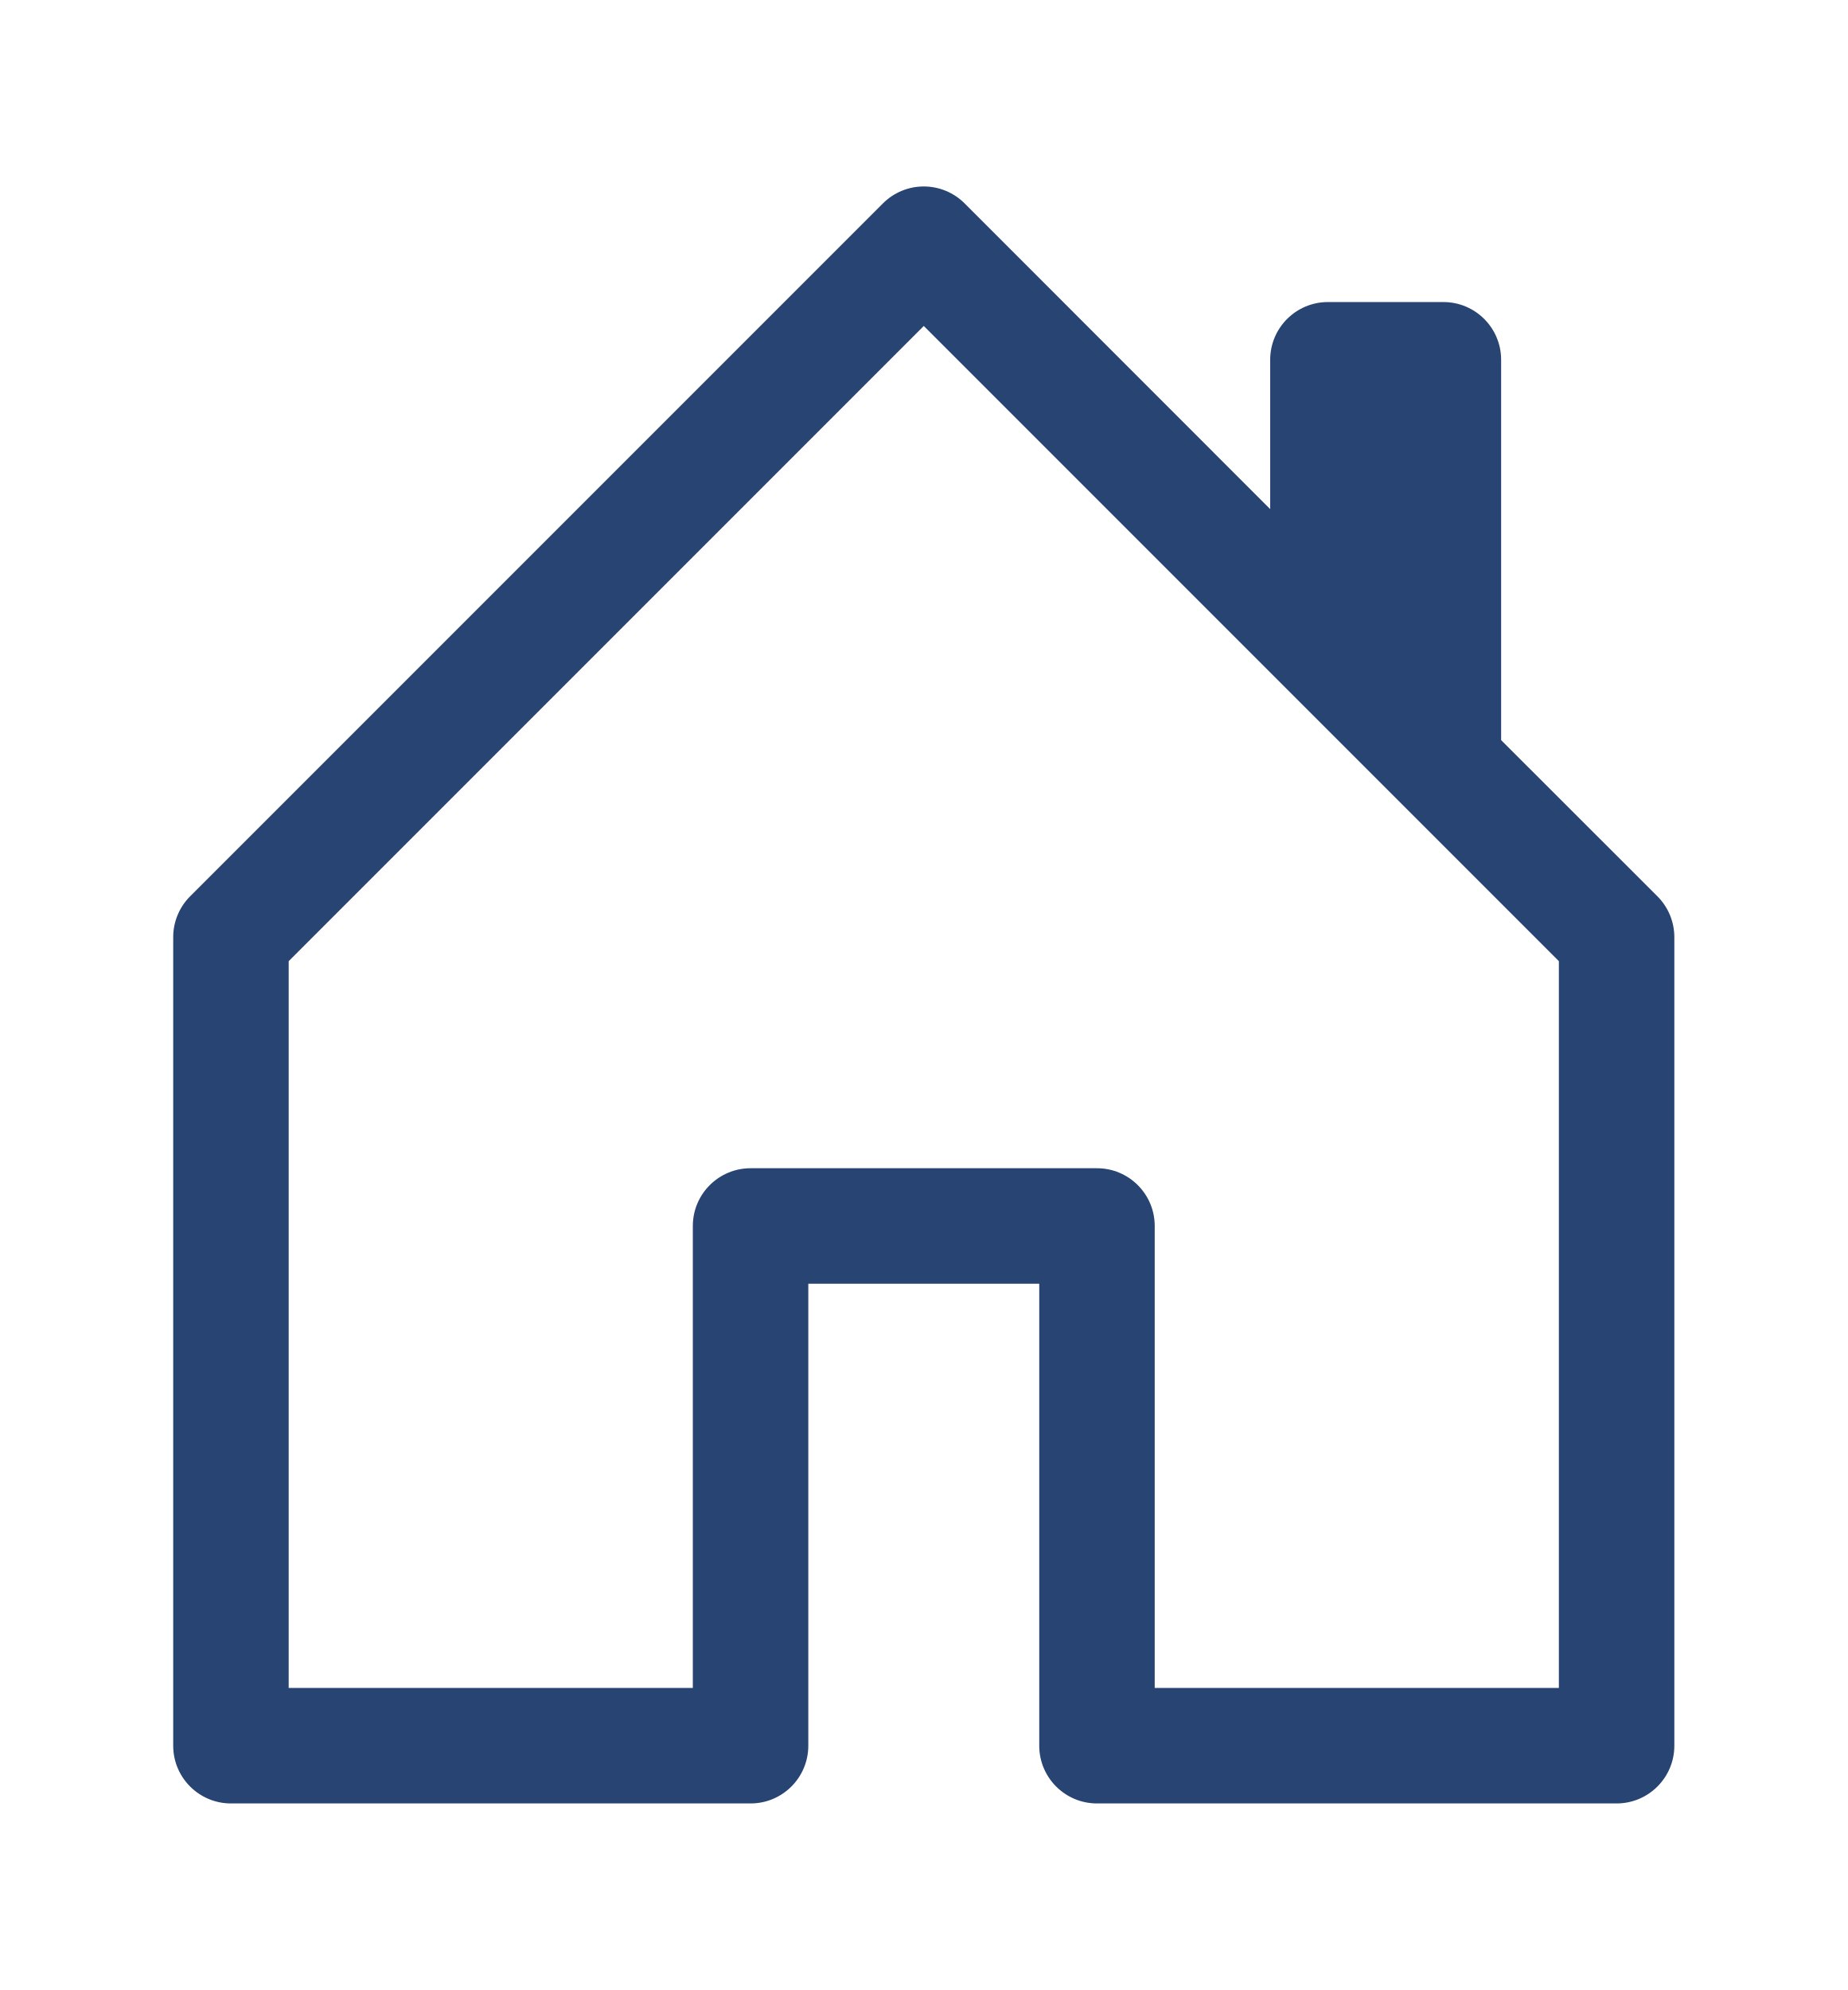
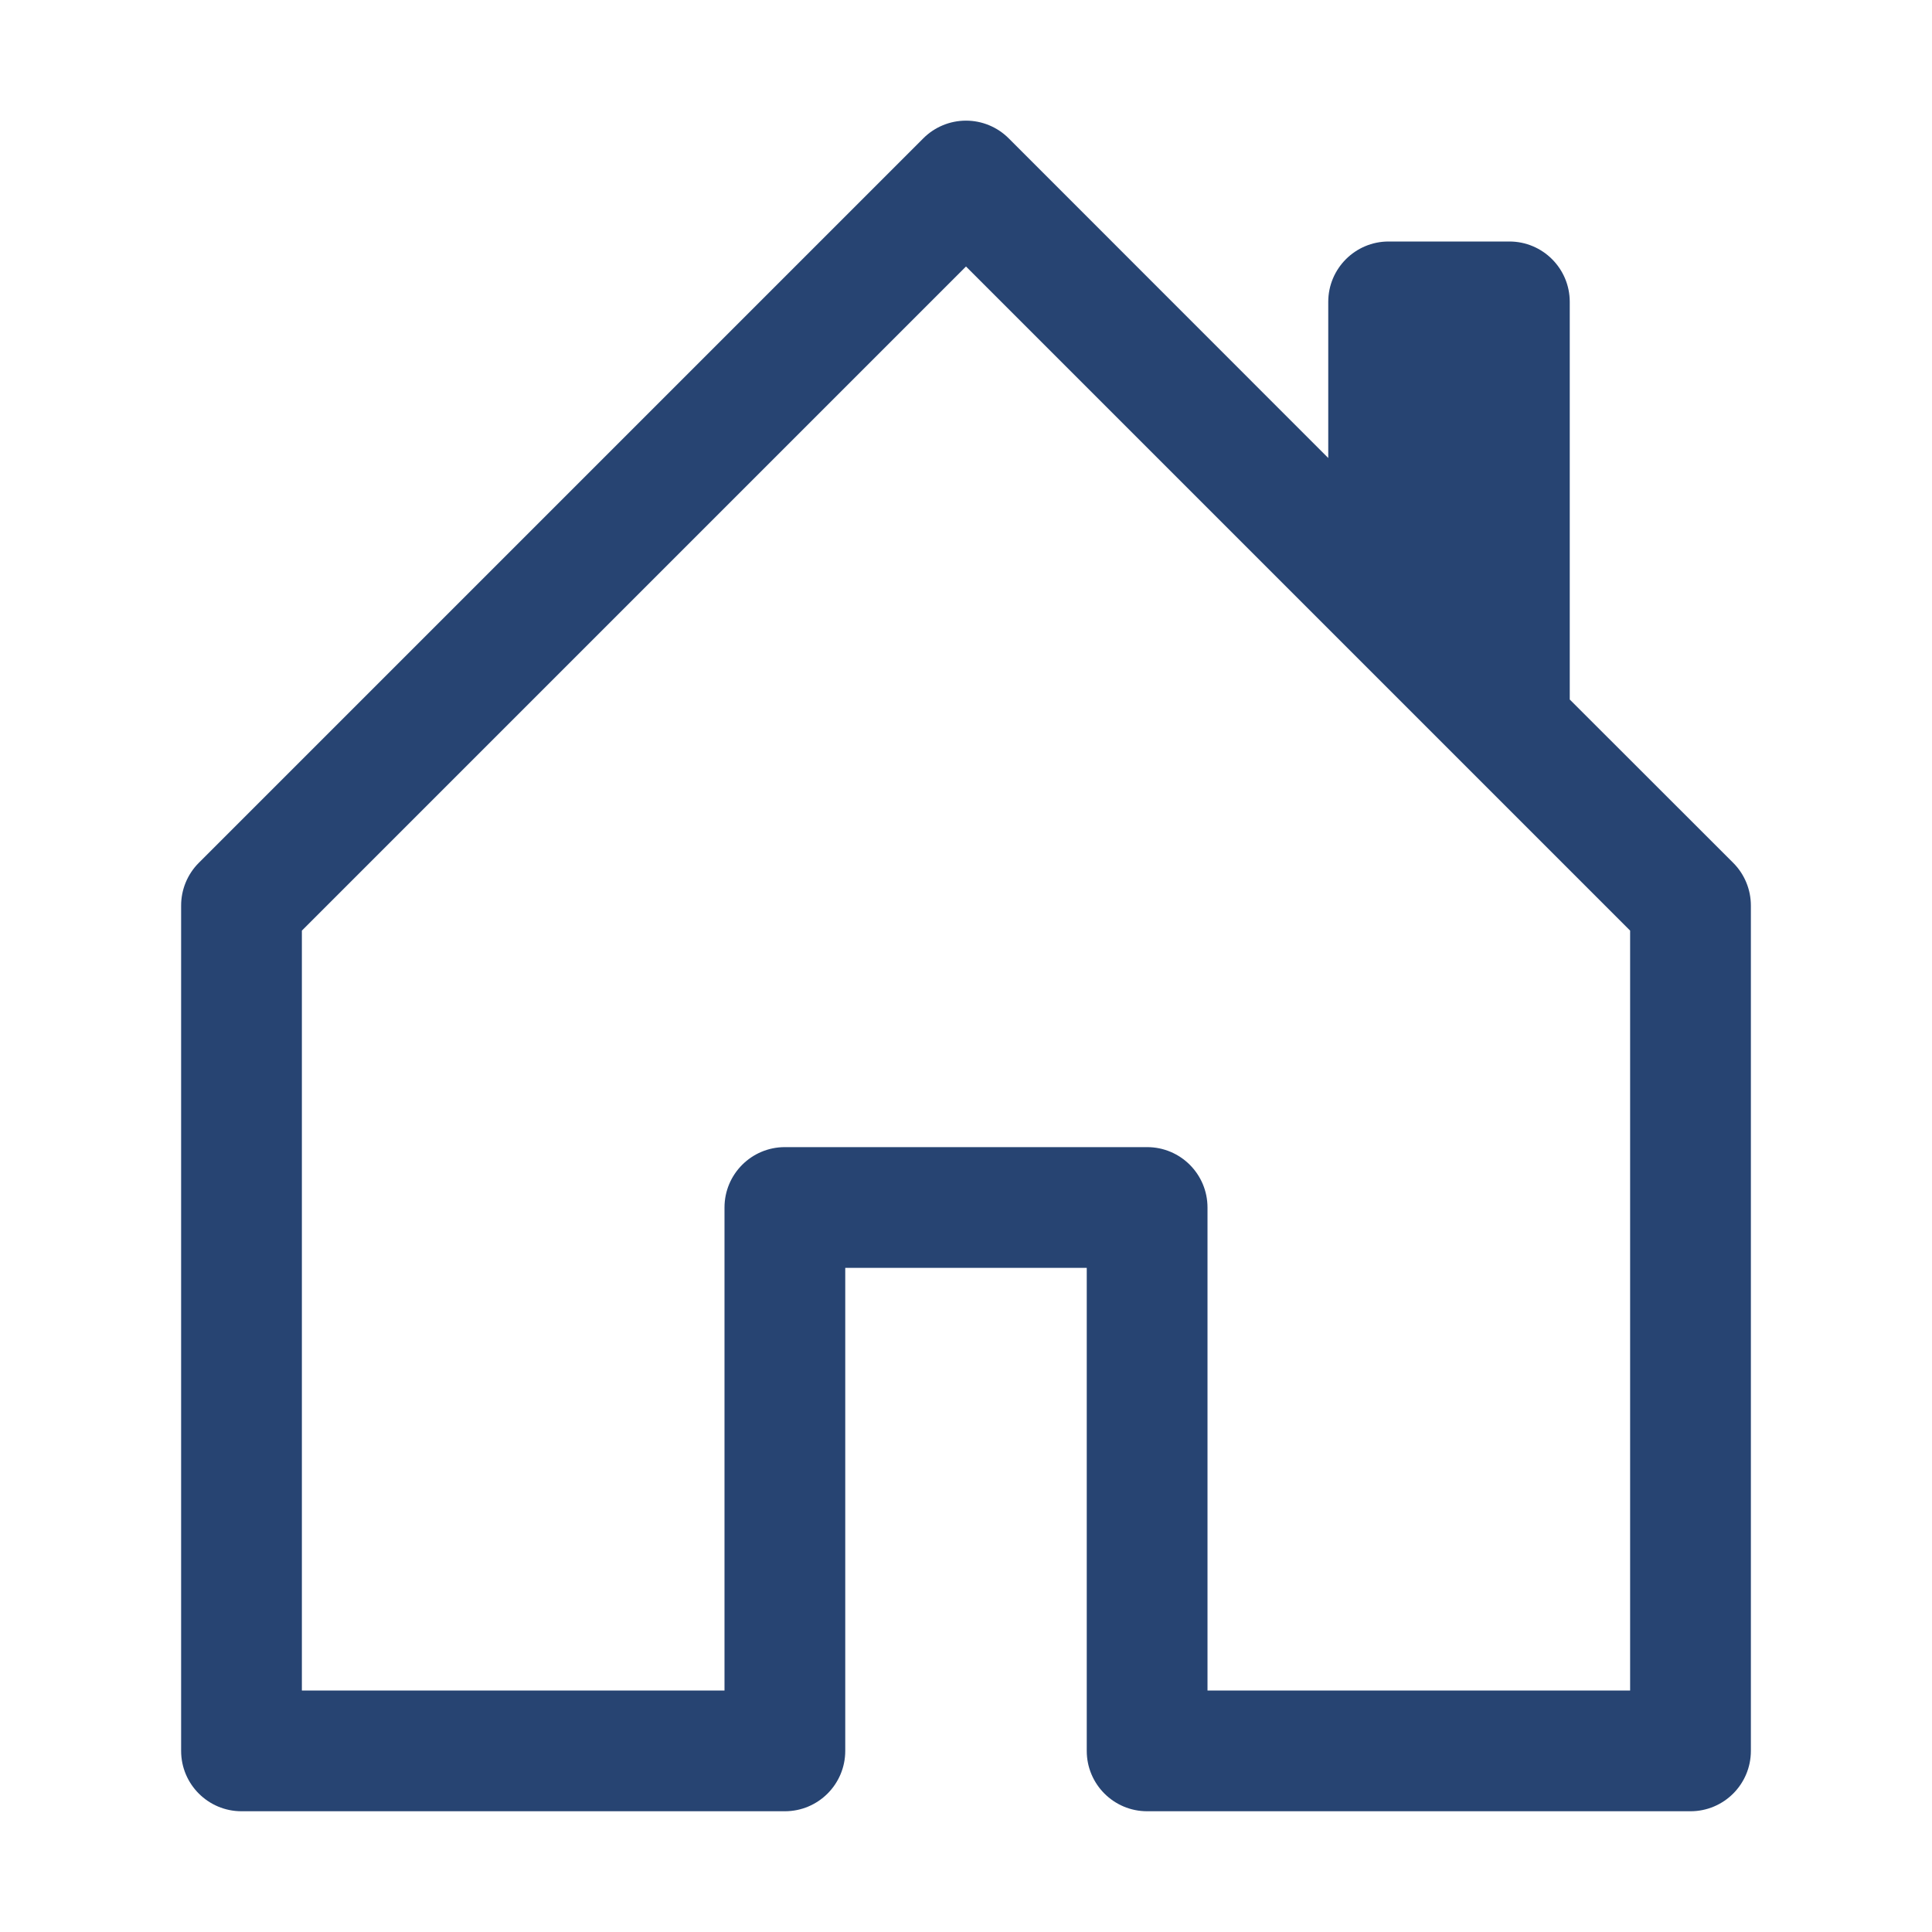
- <svg xmlns="http://www.w3.org/2000/svg" width="26" height="28" fill="#274472" class="bi bi-house-door" viewBox="0 0 16 16">
+ <svg xmlns="http://www.w3.org/2000/svg" width="30" height="30" fill="#274472" class="bi bi-house-door" viewBox="0 0 16 16">
  <path d="M8.354 1.146a.5.5 0 0 0-.708 0l-6 6A.5.5 0 0 0 1.5 7.5v7a.5.5 0 0 0 .5.5h4.5a.5.5 0 0 0 .5-.5v-4h2v4a.5.5 0 0 0 .5.5H14a.5.5 0 0 0 .5-.5v-7a.5.5 0 0 0-.146-.354L13 5.793V2.5a.5.5 0 0 0-.5-.5h-1a.5.5 0 0 0-.5.5v1.293zM2.5 14V7.707l5.5-5.5 5.5 5.5V14H10v-4a.5.5 0 0 0-.5-.5h-3a.5.5 0 0 0-.5.5v4z" />
</svg>
